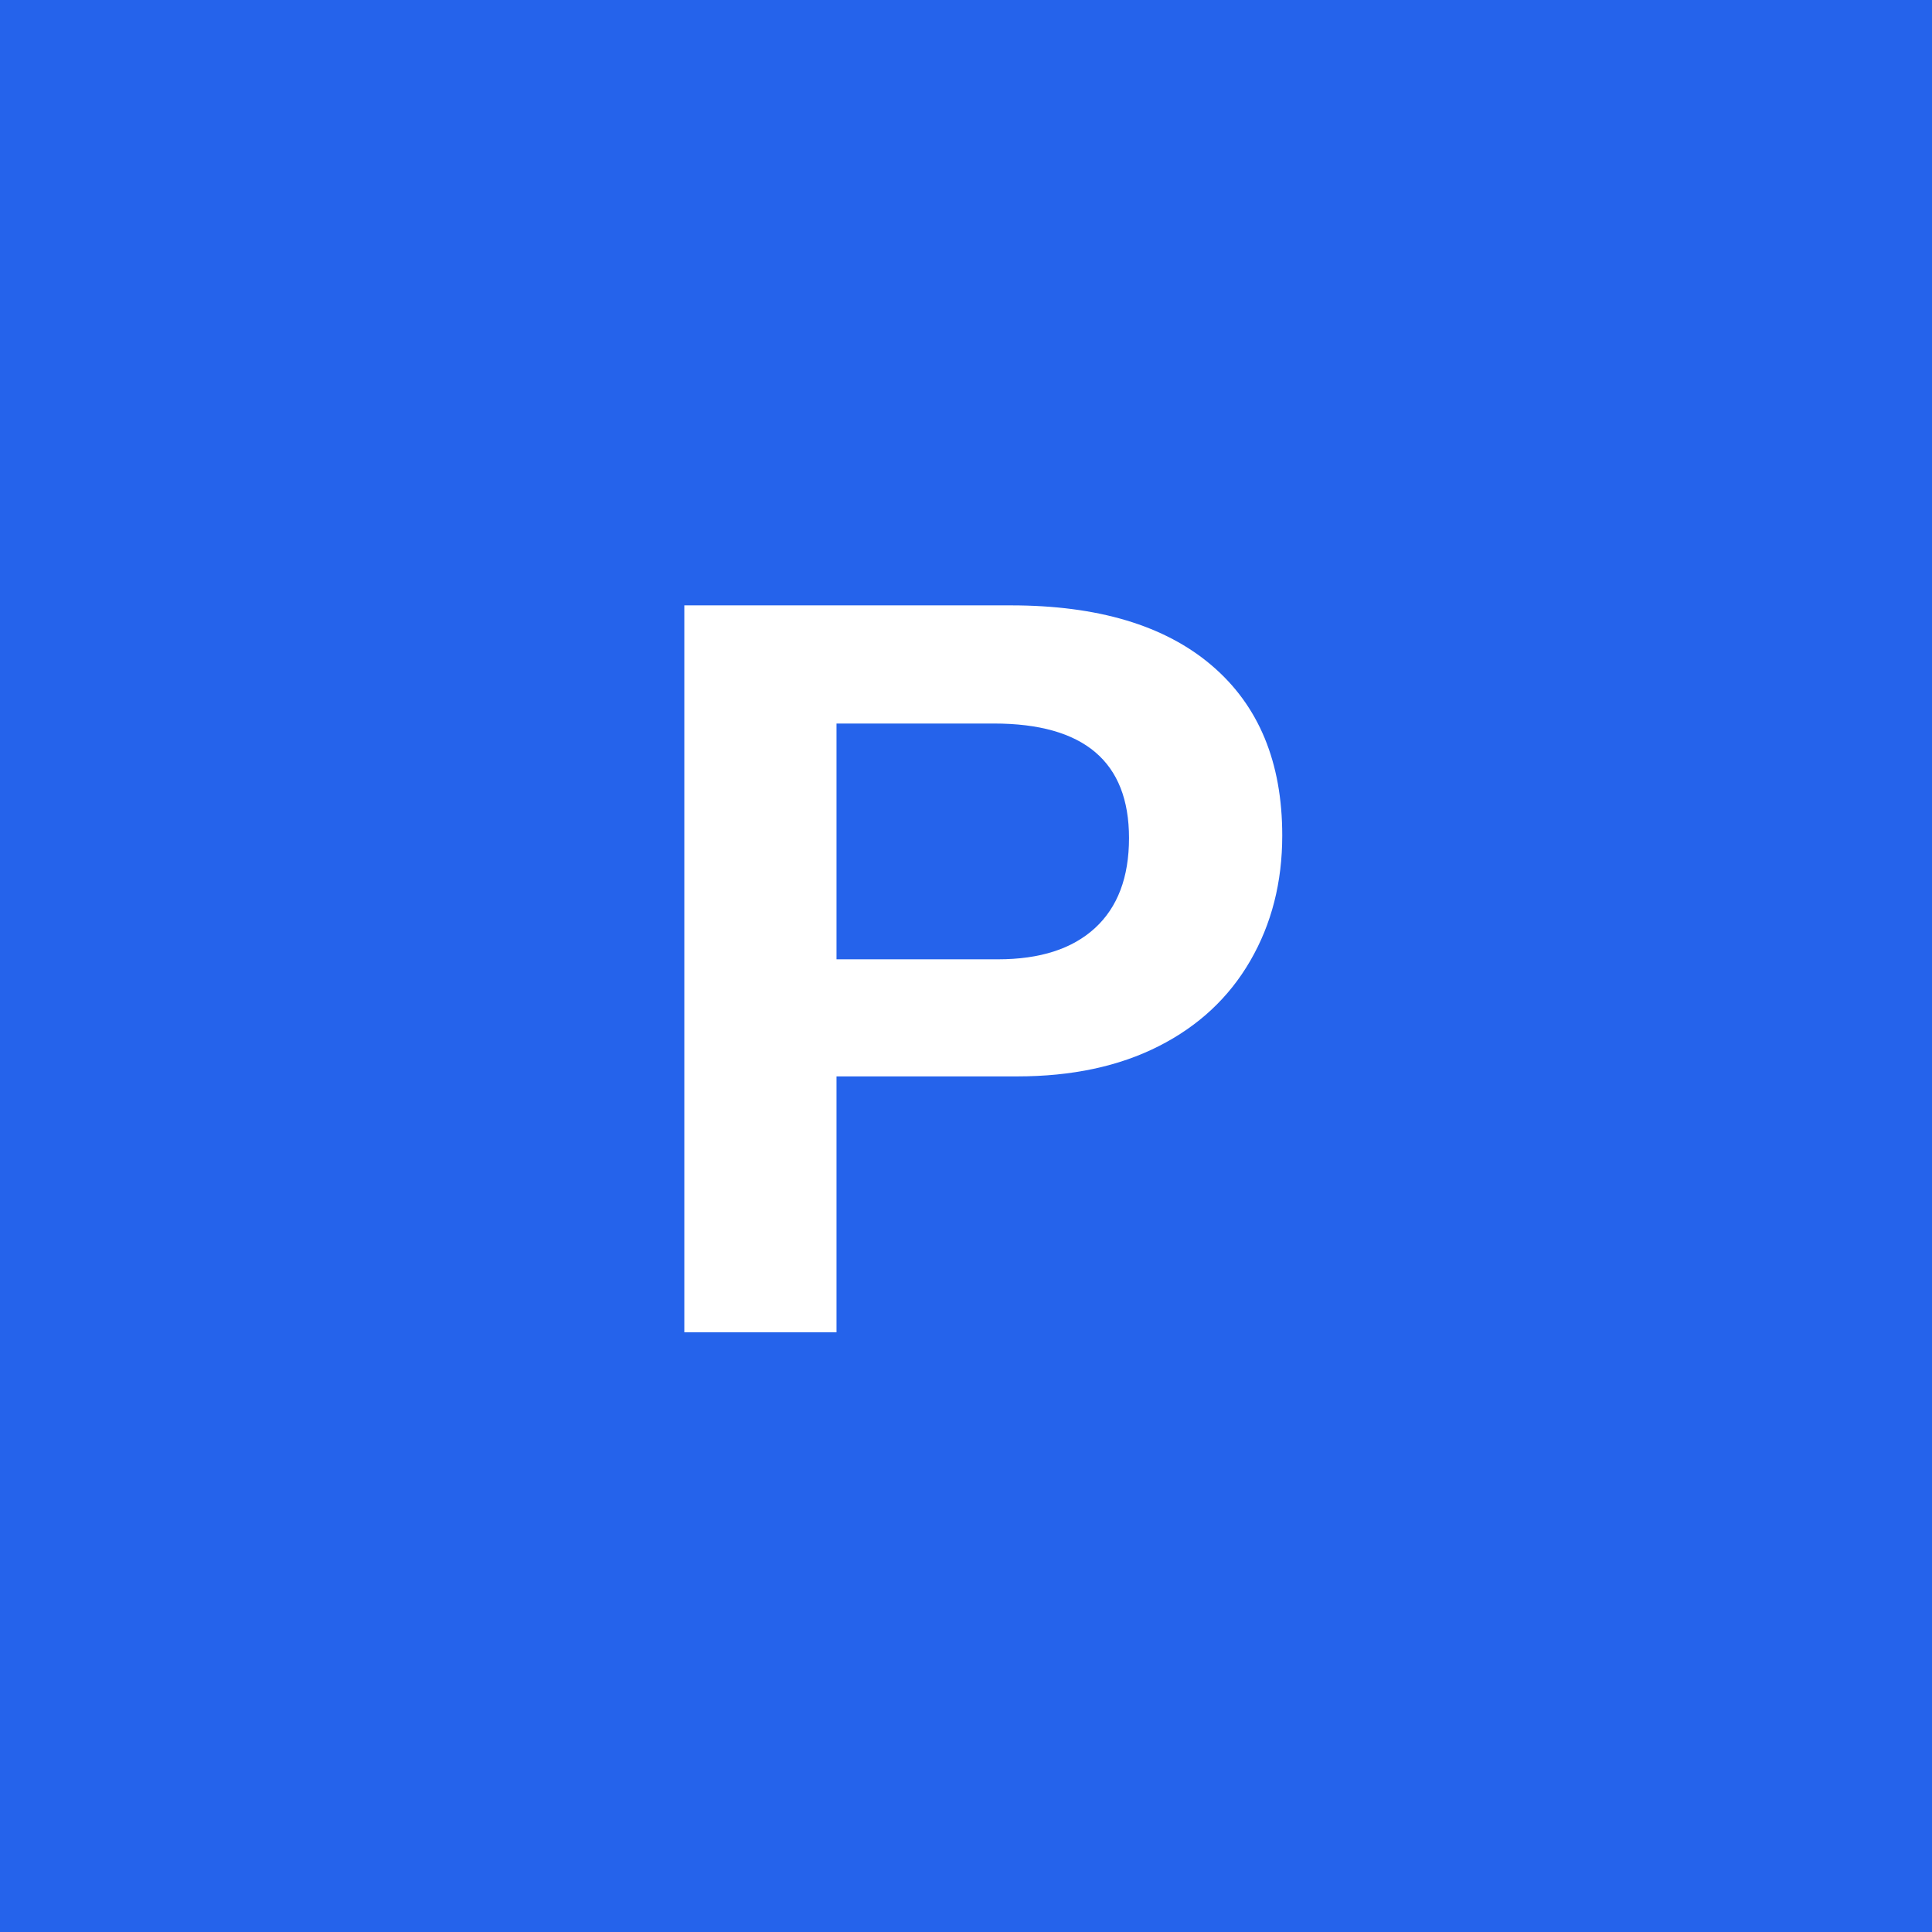
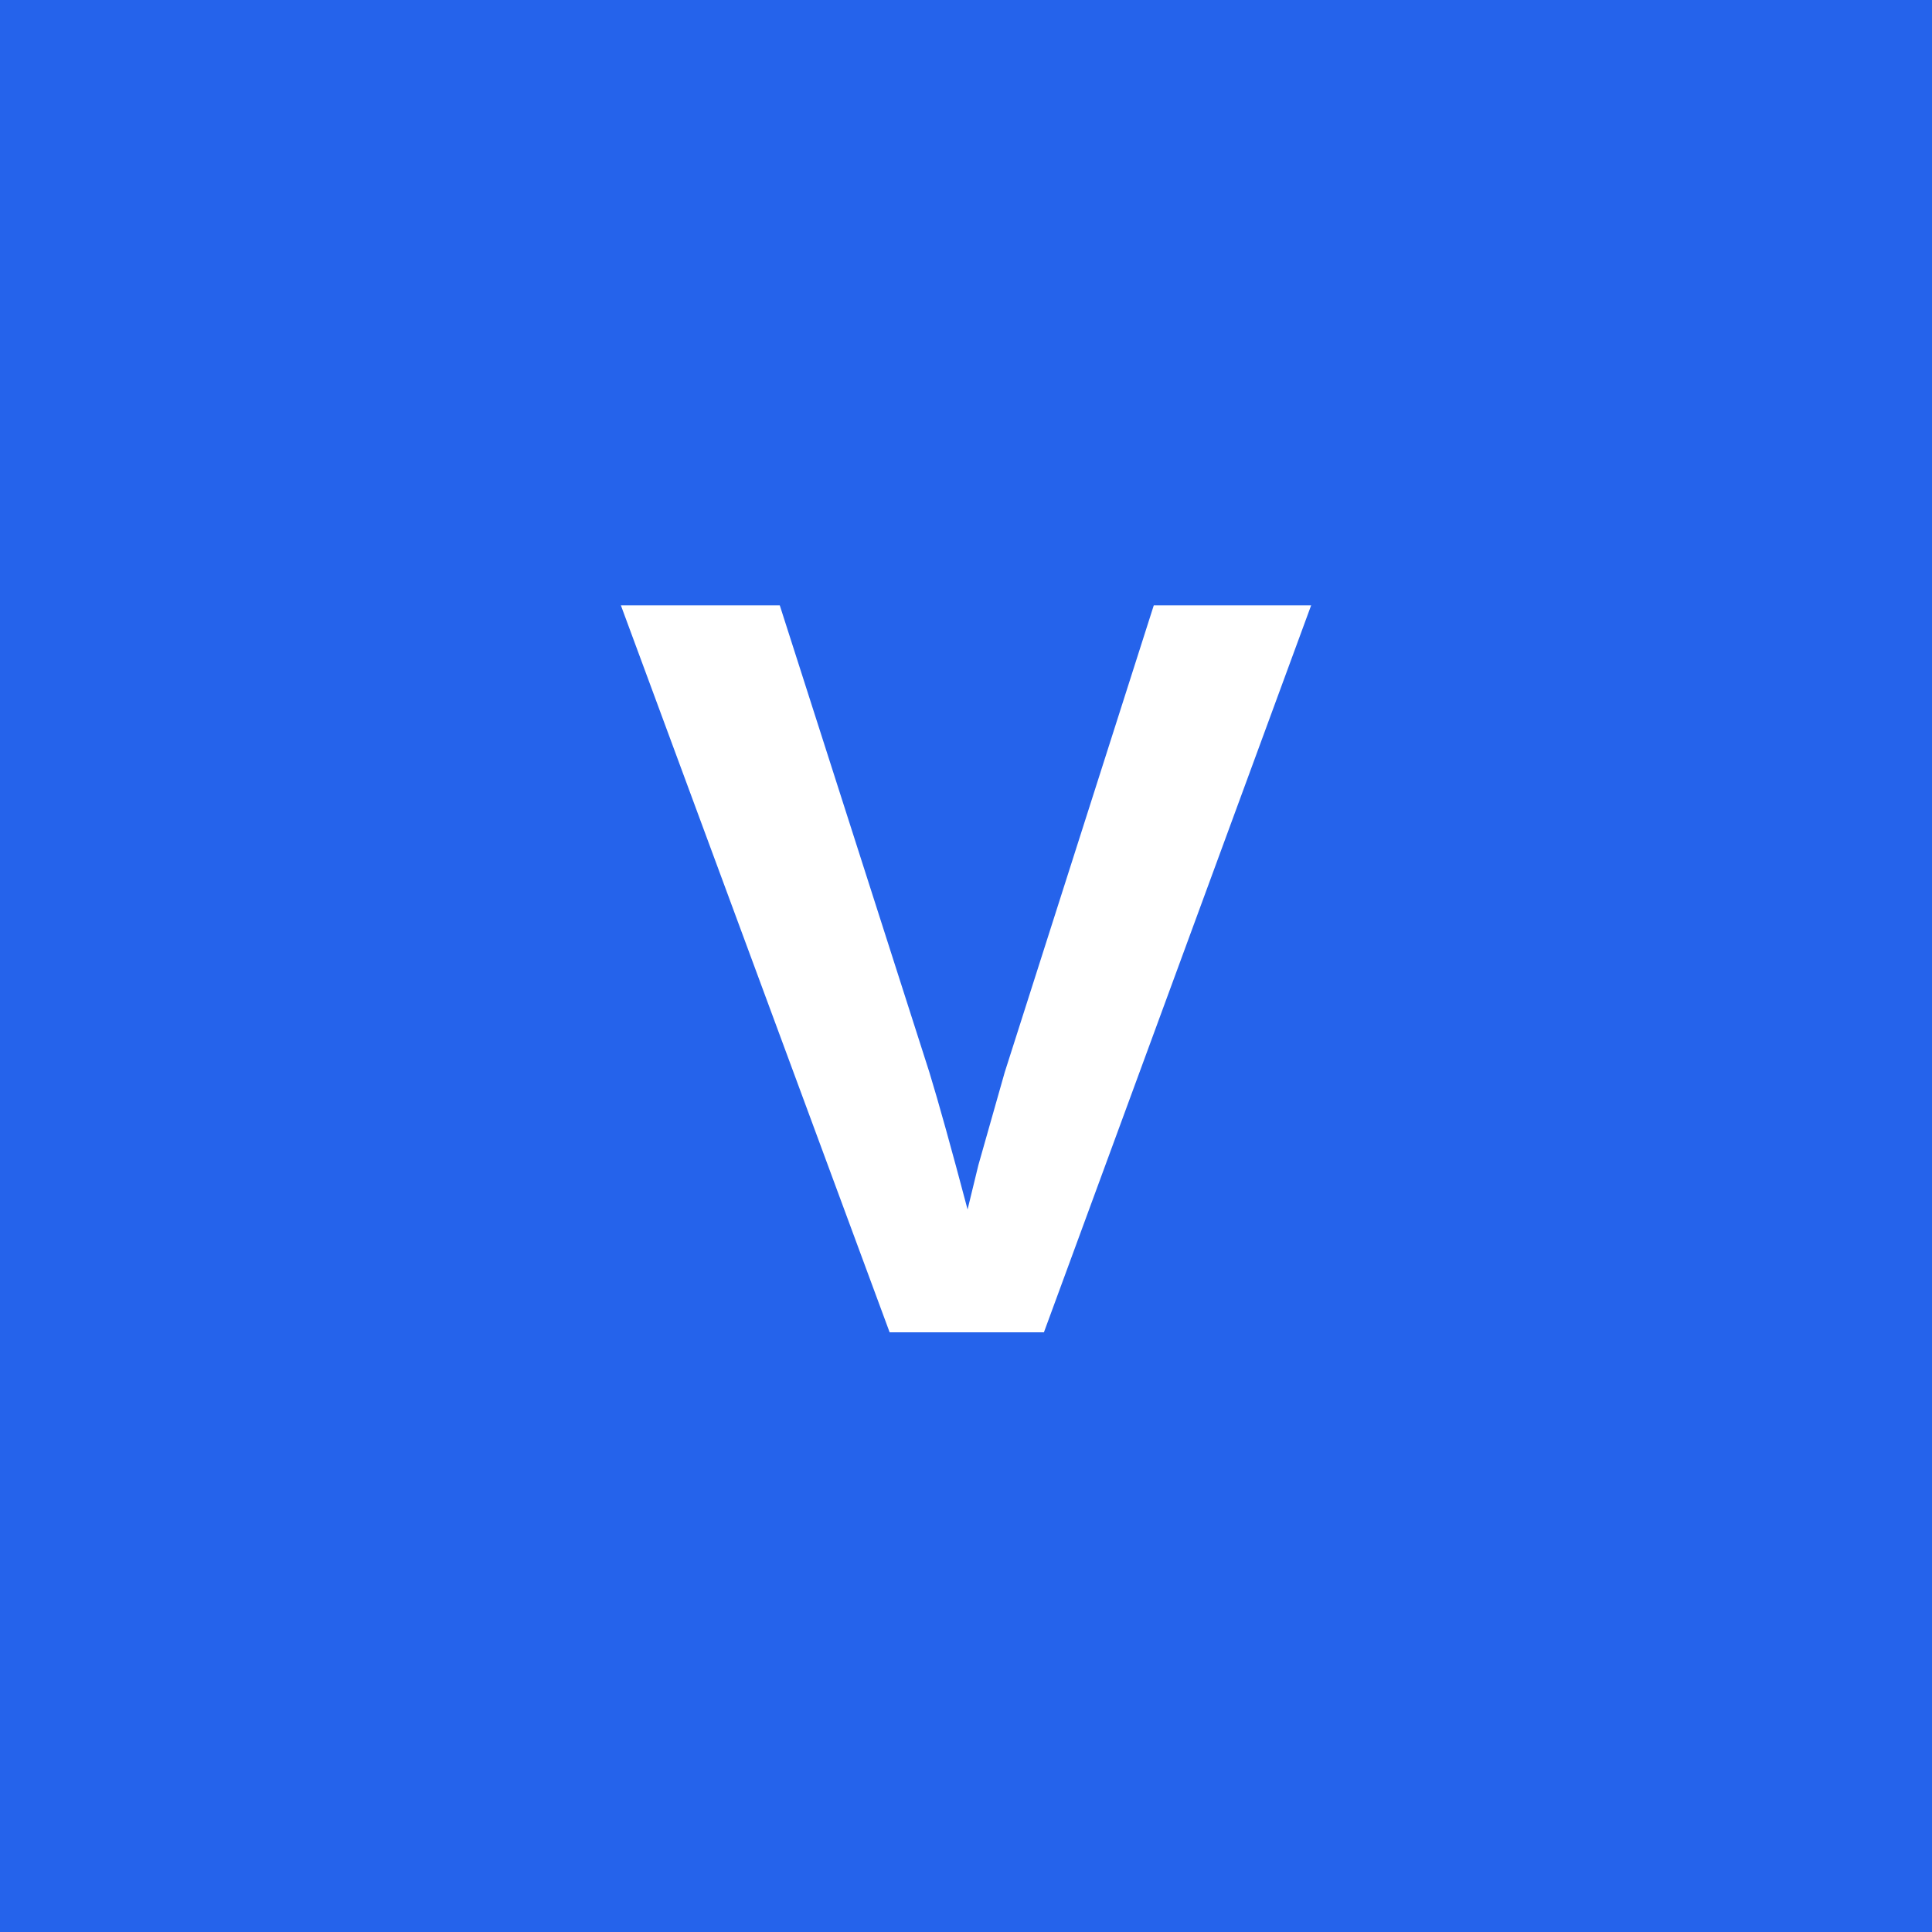
- <svg xmlns="http://www.w3.org/2000/svg" width="512" height="512" viewBox="0 0 512 512">
+ <svg xmlns="http://www.w3.org/2000/svg" width="512" height="512" viewBox="0 0 512 512" role="img" aria-label="Visota ERP">
  <rect width="512" height="512" fill="#2563eb" />
-   <text x="50%" y="50%" font-family="Arial, sans-serif" font-size="280" font-weight="bold" text-anchor="middle" dominant-baseline="central" fill="white">P</text>
+   <text x="50%" y="50%" font-family="Arial, sans-serif" font-size="280" font-weight="bold" text-anchor="middle" dominant-baseline="central" fill="white">V</text>
</svg>
